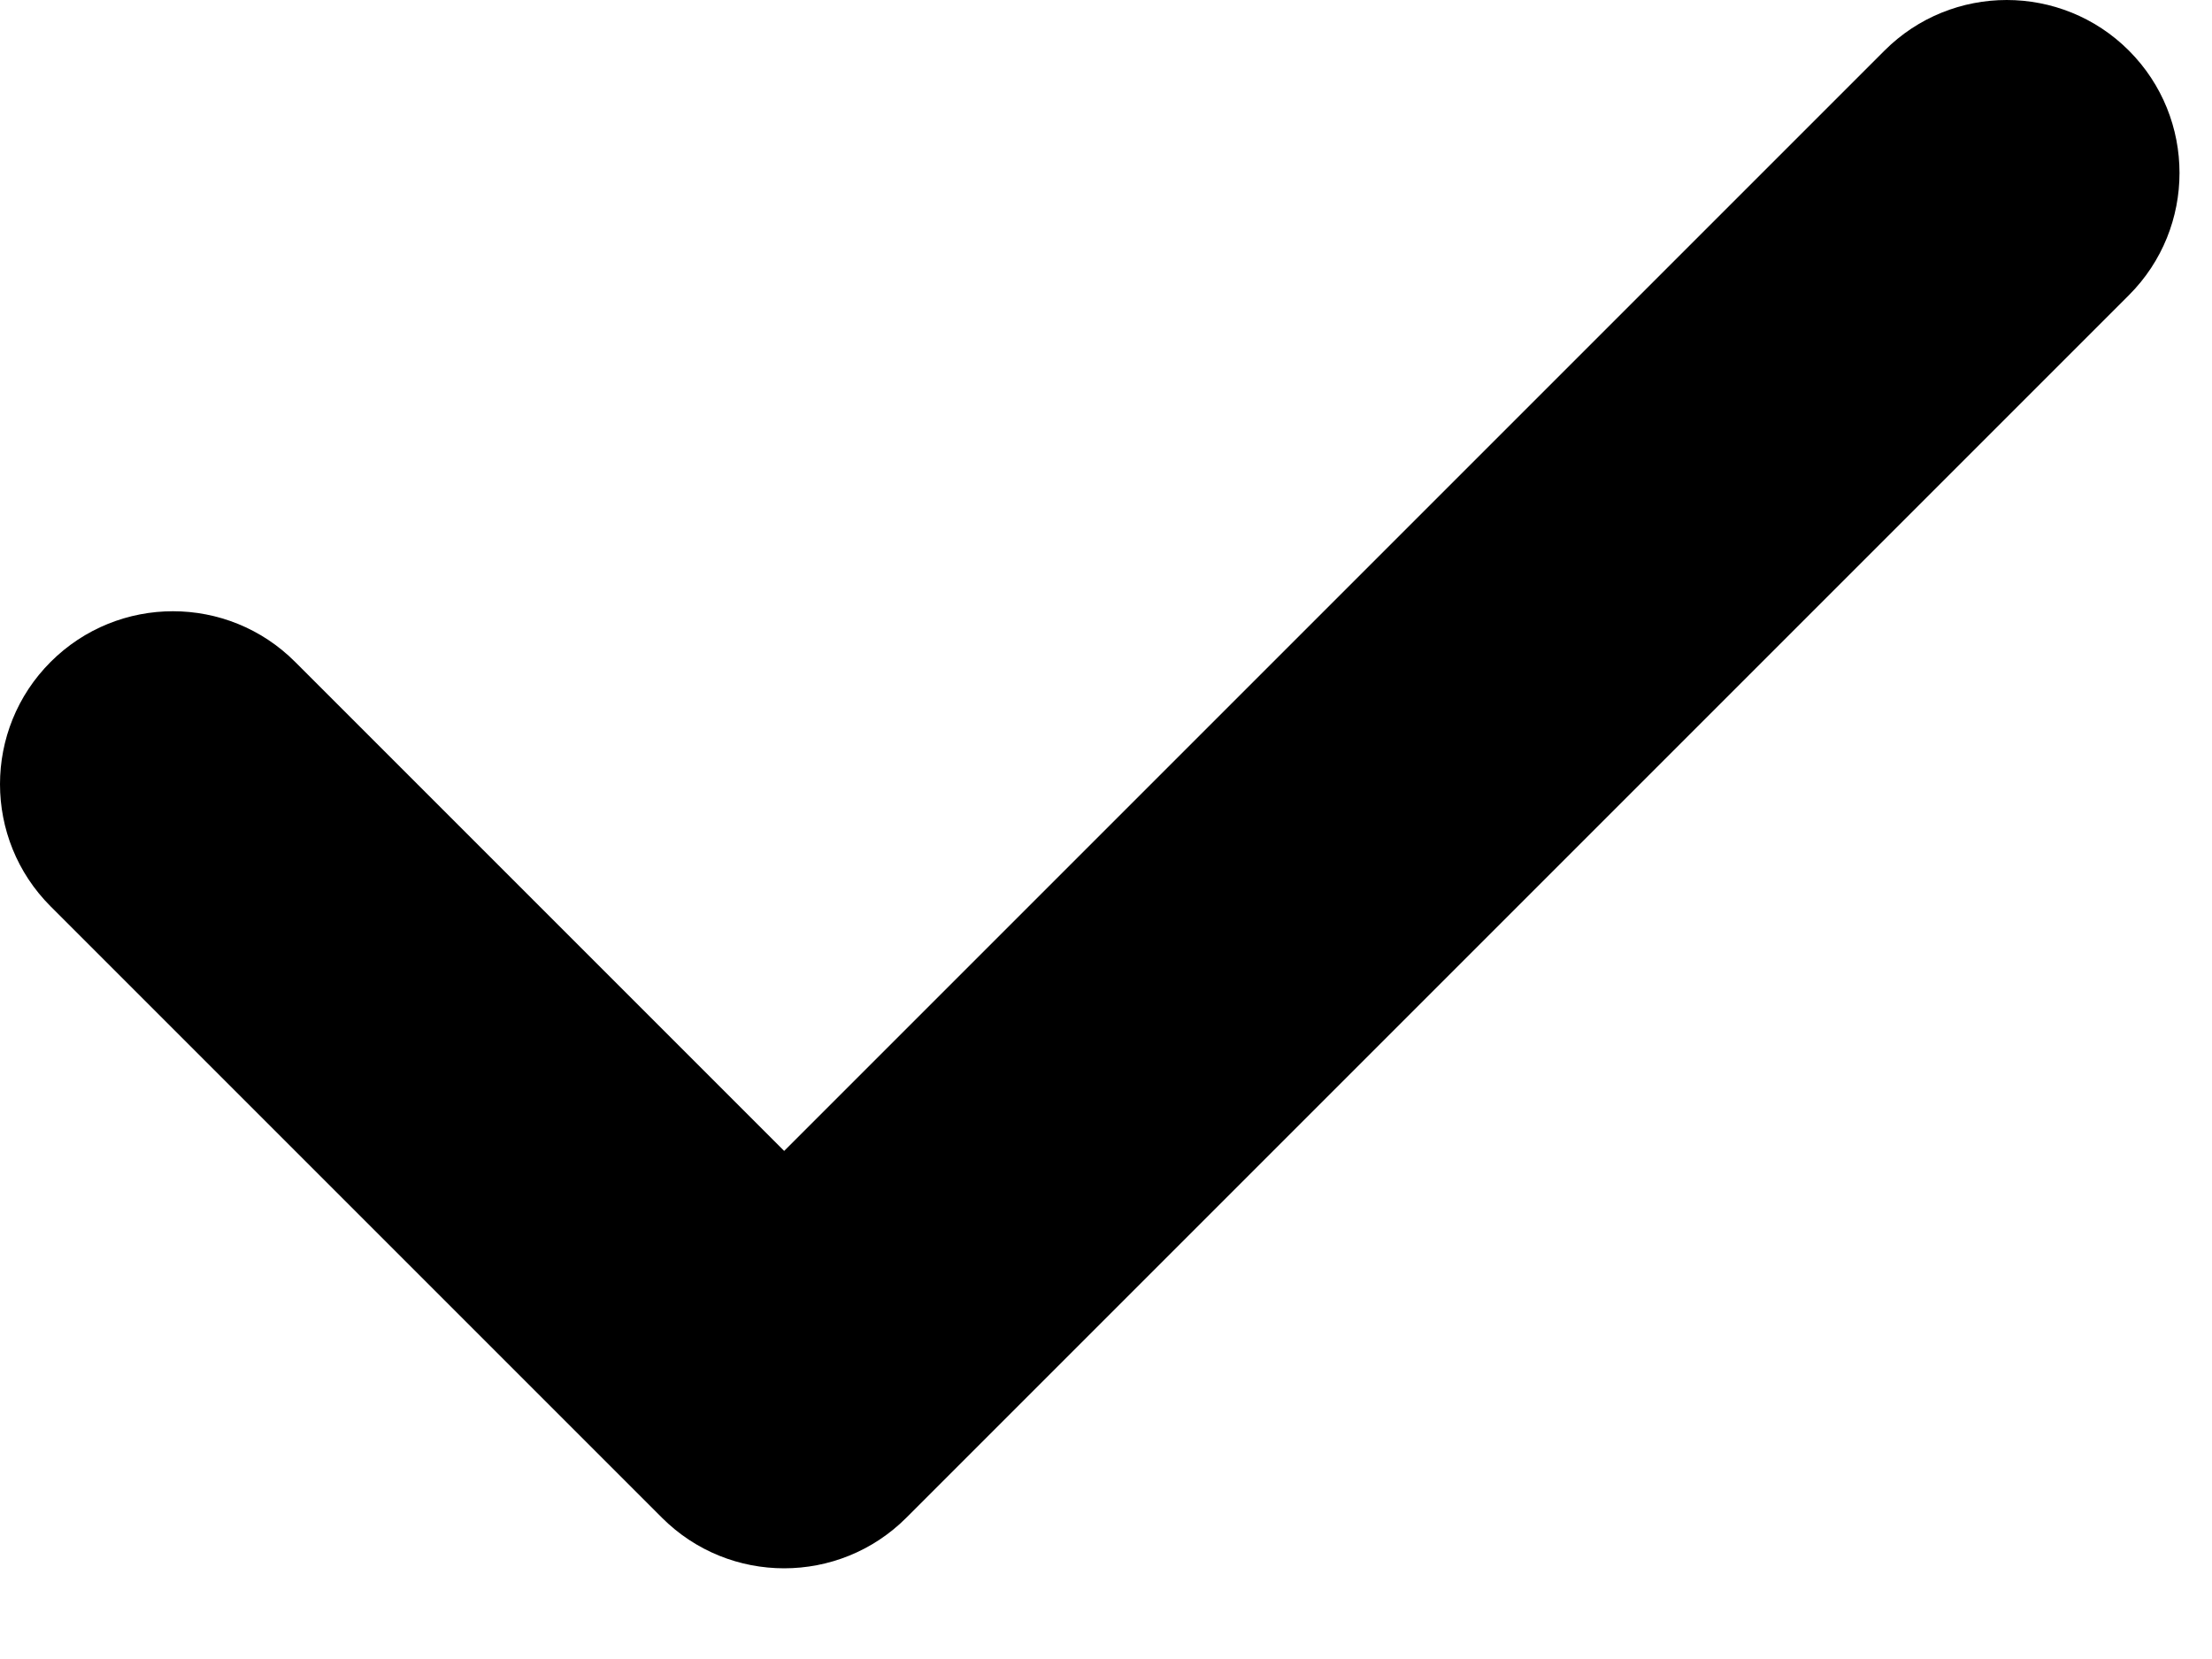
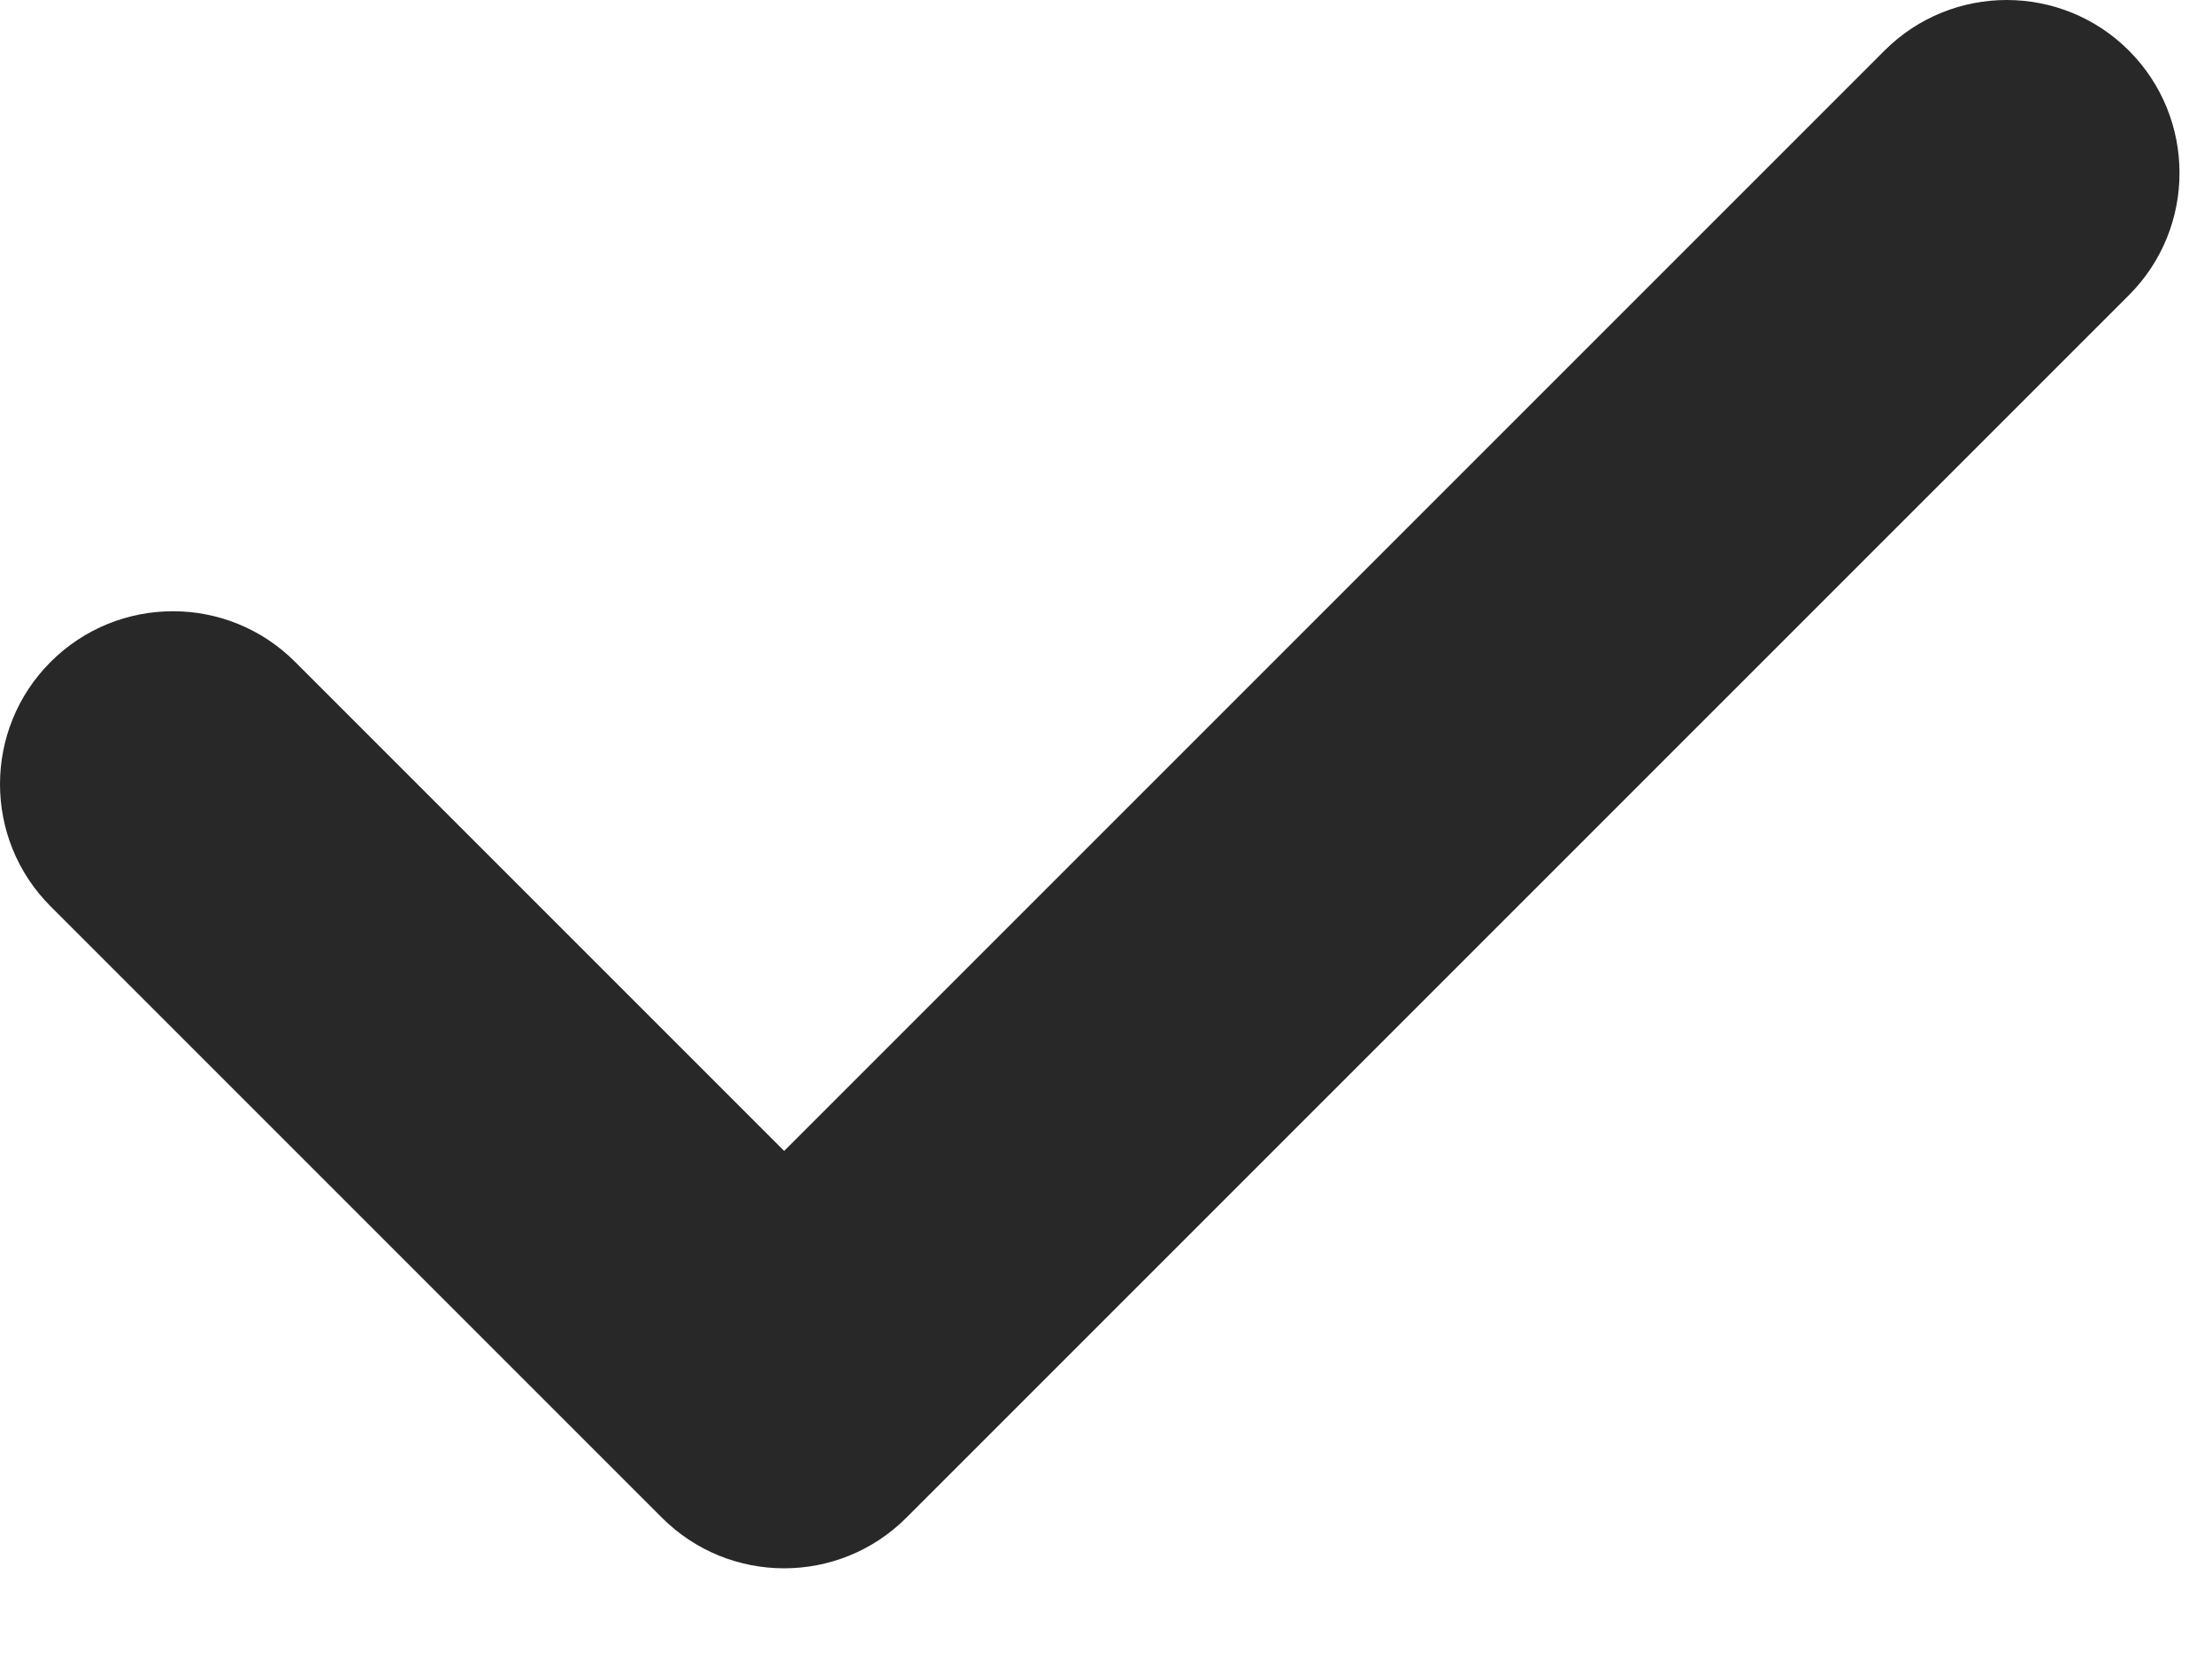
<svg xmlns="http://www.w3.org/2000/svg" width="16" height="12" viewBox="0 0 16 12" fill="none">
-   <path d="M15.399 0.366C14.911 -0.122 14.119 -0.122 13.631 0.366L5.672 8.325L2.135 4.788C1.647 4.299 0.855 4.299 0.366 4.788C-0.122 5.276 -0.122 6.068 0.366 6.556L4.788 10.978C5.032 11.222 5.352 11.344 5.672 11.344C5.992 11.344 6.312 11.222 6.556 10.978L15.399 2.135C15.887 1.647 15.887 0.855 15.399 0.366Z" fill="currentColor" />
+   <path d="M15.399 0.366C14.911 -0.122 14.119 -0.122 13.631 0.366L5.672 8.325L2.135 4.788C1.647 4.299 0.855 4.299 0.366 4.788C-0.122 5.276 -0.122 6.068 0.366 6.556L4.788 10.978C5.032 11.222 5.352 11.344 5.672 11.344C5.992 11.344 6.312 11.222 6.556 10.978L15.399 2.135C15.887 1.647 15.887 0.855 15.399 0.366Z" fill="#282828" />
</svg>
